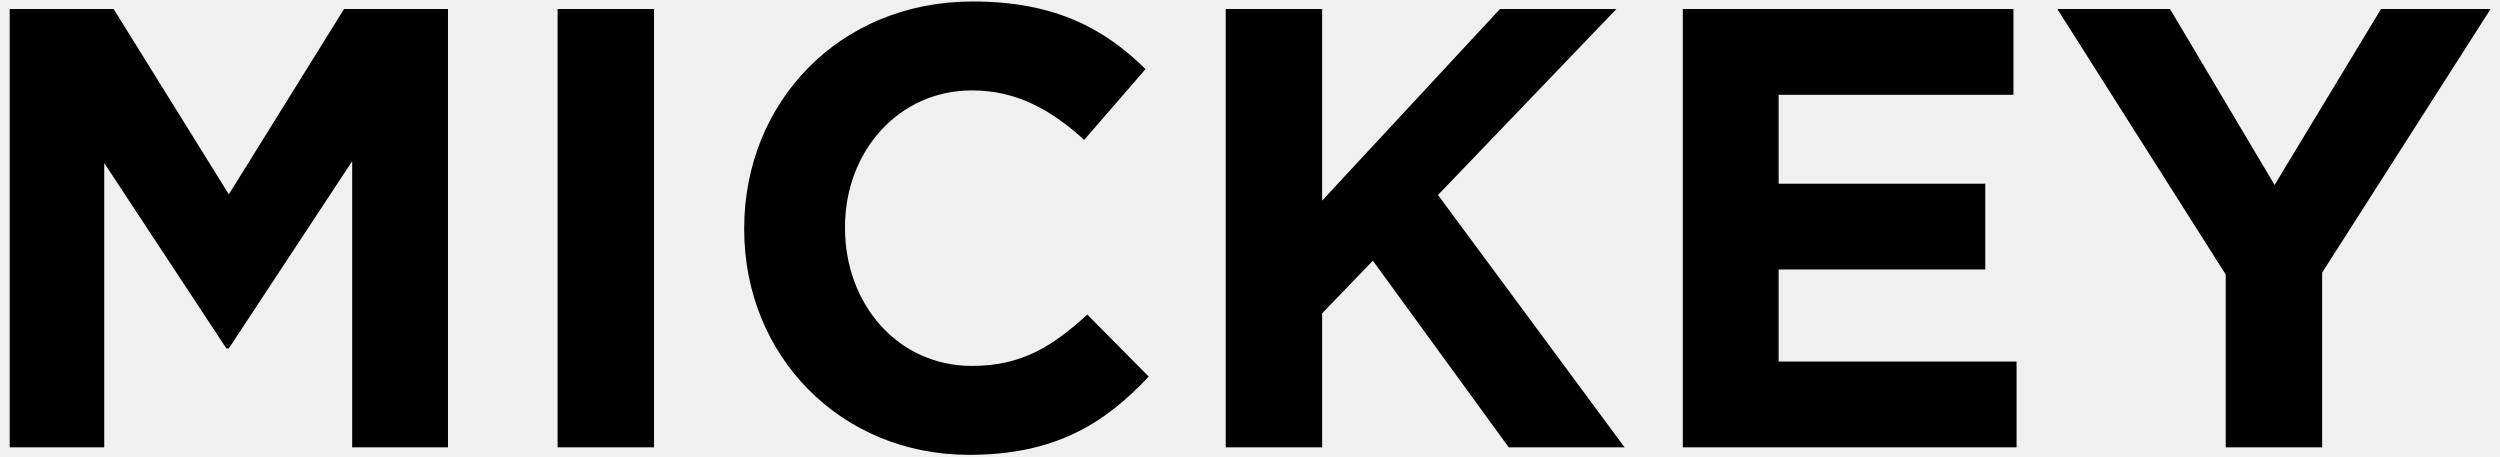
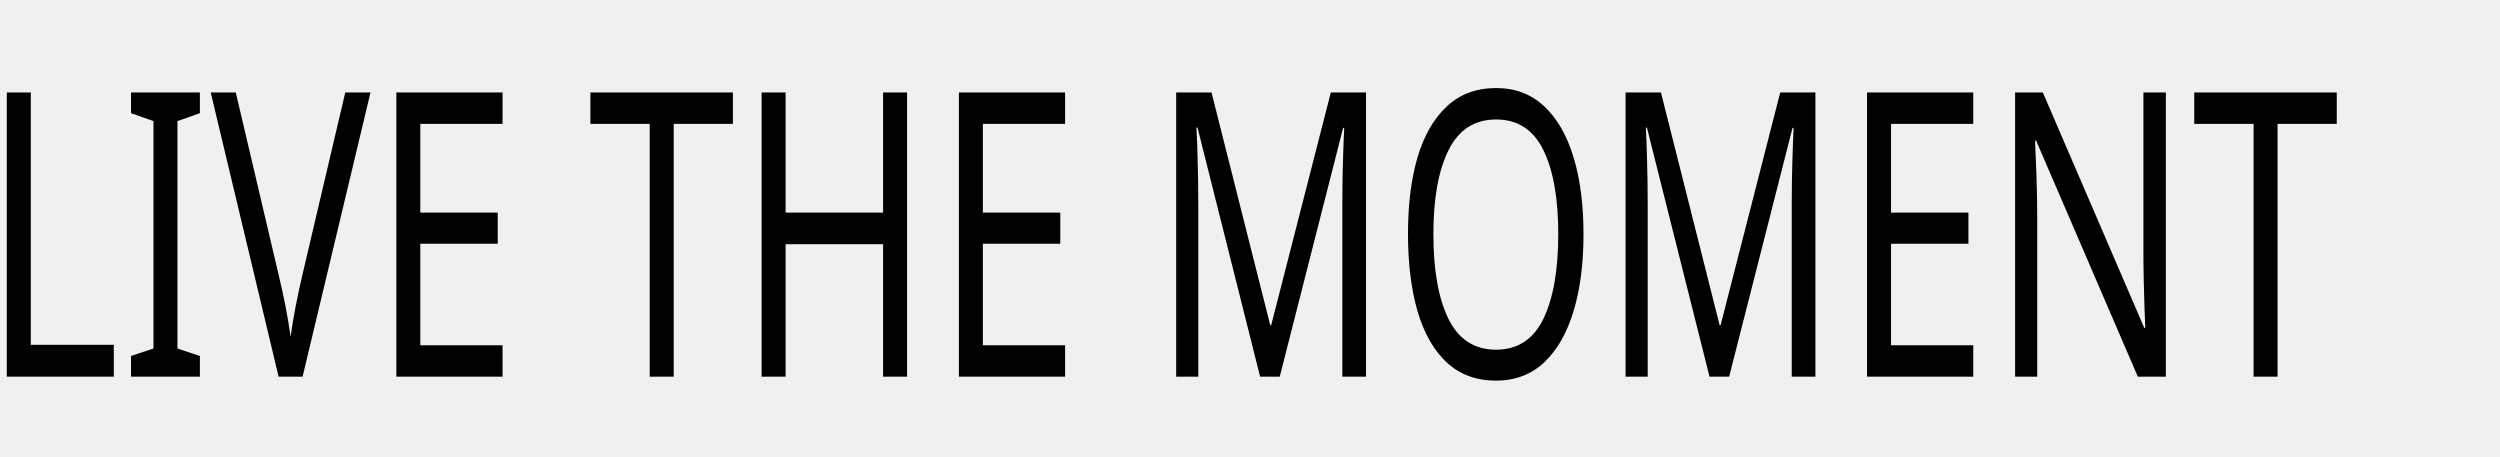
<svg xmlns="http://www.w3.org/2000/svg" version="1.1" id="Layer_1" x="0px" y="0px" width="205.167px" height="37.473px" viewBox="68.133 0 205.167 37.473" enable-background="new 68.133 0 205.167 37.473" xml:space="preserve">
+   <defs id="defs25" />
  <g id="Layer_4" display="none">
-     <path display="inline" fill="#FFFFFF" d="M170.148,17.94c-3.716-0.685-5.986-1.312-7.348-2.673c-1.36-1.36-1.988-3.63-2.673-7.348   c-0.058-0.307-0.321-0.528-0.636-0.528c-0.312,0-0.58,0.225-0.635,0.528c-0.685,3.718-1.312,5.986-2.673,7.348   c-1.361,1.36-3.633,1.988-7.348,2.673c-0.306,0.059-0.528,0.322-0.528,0.637c0,0.312,0.224,0.579,0.528,0.635   c3.715,0.685,5.986,1.313,7.348,2.673c1.359,1.36,1.988,3.632,2.673,7.348c0.055,0.307,0.321,0.528,0.635,0.528   c0.312,0,0.578-0.224,0.636-0.528c0.685-3.716,1.312-5.985,2.673-7.348c1.36-1.357,3.632-1.988,7.348-2.673   c0.307-0.056,0.528-0.321,0.528-0.635S170.455,17.998,170.148,17.94z" />
+     <path display="inline" fill="#FFFFFF" d="M170.148,17.94c-3.716-0.685-5.986-1.312-7.348-2.673c-1.36-1.36-1.988-3.63-2.673-7.348   c-0.058-0.307-0.321-0.528-0.636-0.528c-0.312,0-0.58,0.225-0.635,0.528c-0.685,3.718-1.312,5.986-2.673,7.348   c-1.361,1.36-3.633,1.988-7.348,2.673c-0.306,0.059-0.528,0.322-0.528,0.637c0,0.312,0.224,0.579,0.528,0.635   c3.715,0.685,5.986,1.313,7.348,2.673c1.359,1.36,1.988,3.632,2.673,7.348c0.055,0.307,0.321,0.528,0.635,0.528   c0.312,0,0.578-0.224,0.636-0.528c0.685-3.716,1.312-5.985,2.673-7.348c1.36-1.357,3.632-1.988,7.348-2.673   c0.307-0.056,0.528-0.321,0.528-0.635S170.455,17.998,170.148,17.94z" id="path2" />
  </g>
  <g id="Layer_2" display="none">
-     <path display="inline" fill="none" stroke="#000000" stroke-width="8" stroke-linecap="round" stroke-miterlimit="10" d="   M-13.007-45.615C-6.302-55.44-2.382-67.318-2.382-80.111c0-33.843-27.435-61.275-61.277-61.275   c-33.842,0-61.276,27.435-61.276,61.275c0,33.843,27.435,61.276,61.276,61.276c14.613,0,28.031-5.115,38.562-13.652" />
+     <path display="inline" fill="none" stroke="#000000" stroke-width="8" stroke-linecap="round" stroke-miterlimit="10" d="   M-13.007-45.615C-6.302-55.44-2.382-67.318-2.382-80.111c0-33.843-27.435-61.275-61.277-61.275   c-33.842,0-61.276,27.435-61.276,61.275c0,33.843,27.435,61.276,61.276,61.276c14.613,0,28.031-5.115,38.562-13.652" id="path5" />
  </g>
-   <g>
-     <path d="M68.928,0.739h8.53l9.455,15.21l9.455-15.21h8.53V36.71h-7.862V13.226L86.913,28.59h-0.206L76.687,13.381v23.33h-7.759   V0.739z" />
-     <path d="M113.893,0.739h7.913V36.71h-7.913V0.739z" />
-     <path d="M129.207,18.827v-0.102c0-10.227,7.708-18.603,18.756-18.603c6.782,0,10.842,2.261,14.182,5.55l-5.036,5.807   c-2.775-2.518-5.601-4.06-9.198-4.06c-6.063,0-10.431,5.036-10.431,11.202v0.104c0,6.166,4.265,11.304,10.431,11.304   c4.111,0,6.63-1.644,9.456-4.212l5.035,5.087c-3.7,3.956-7.811,6.423-14.747,6.423C137.069,37.326,129.207,29.156,129.207,18.827z" />
-     <path d="M168.724,0.739h7.913v15.724l14.594-15.724h9.558l-14.645,15.262l15.312,20.709h-9.506L180.8,21.396l-4.162,4.316V36.71   h-7.913V0.739z" />
-     <path d="M206.238,0.739h27.133V7.78H214.1v7.296h16.958v7.039H214.1v7.556h19.526v7.04h-27.389V0.739z" />
-     <path d="M250.791,22.528L236.969,0.739h9.25l8.582,14.439l8.734-14.439h8.993l-13.823,21.632V36.71h-7.914V22.528z" />
-   </g>
+   <text xml:space="preserve" style="font-style:normal;font-weight:normal;font-size:26.713px;line-height:16.696px;font-family:sans-serif;letter-spacing:0px;word-spacing:0px;fill:#000000;fill-opacity:1;stroke:none;stroke-width:0.668" x="81.385" y="25.285" id="text31" transform="scale(0.8179547,1.222562)">
+     <tspan id="tspan29" x="81.385" y="25.285" style="stroke-width:0.668">LIVE THE MOMENT</tspan>
+   </text>
</svg>
